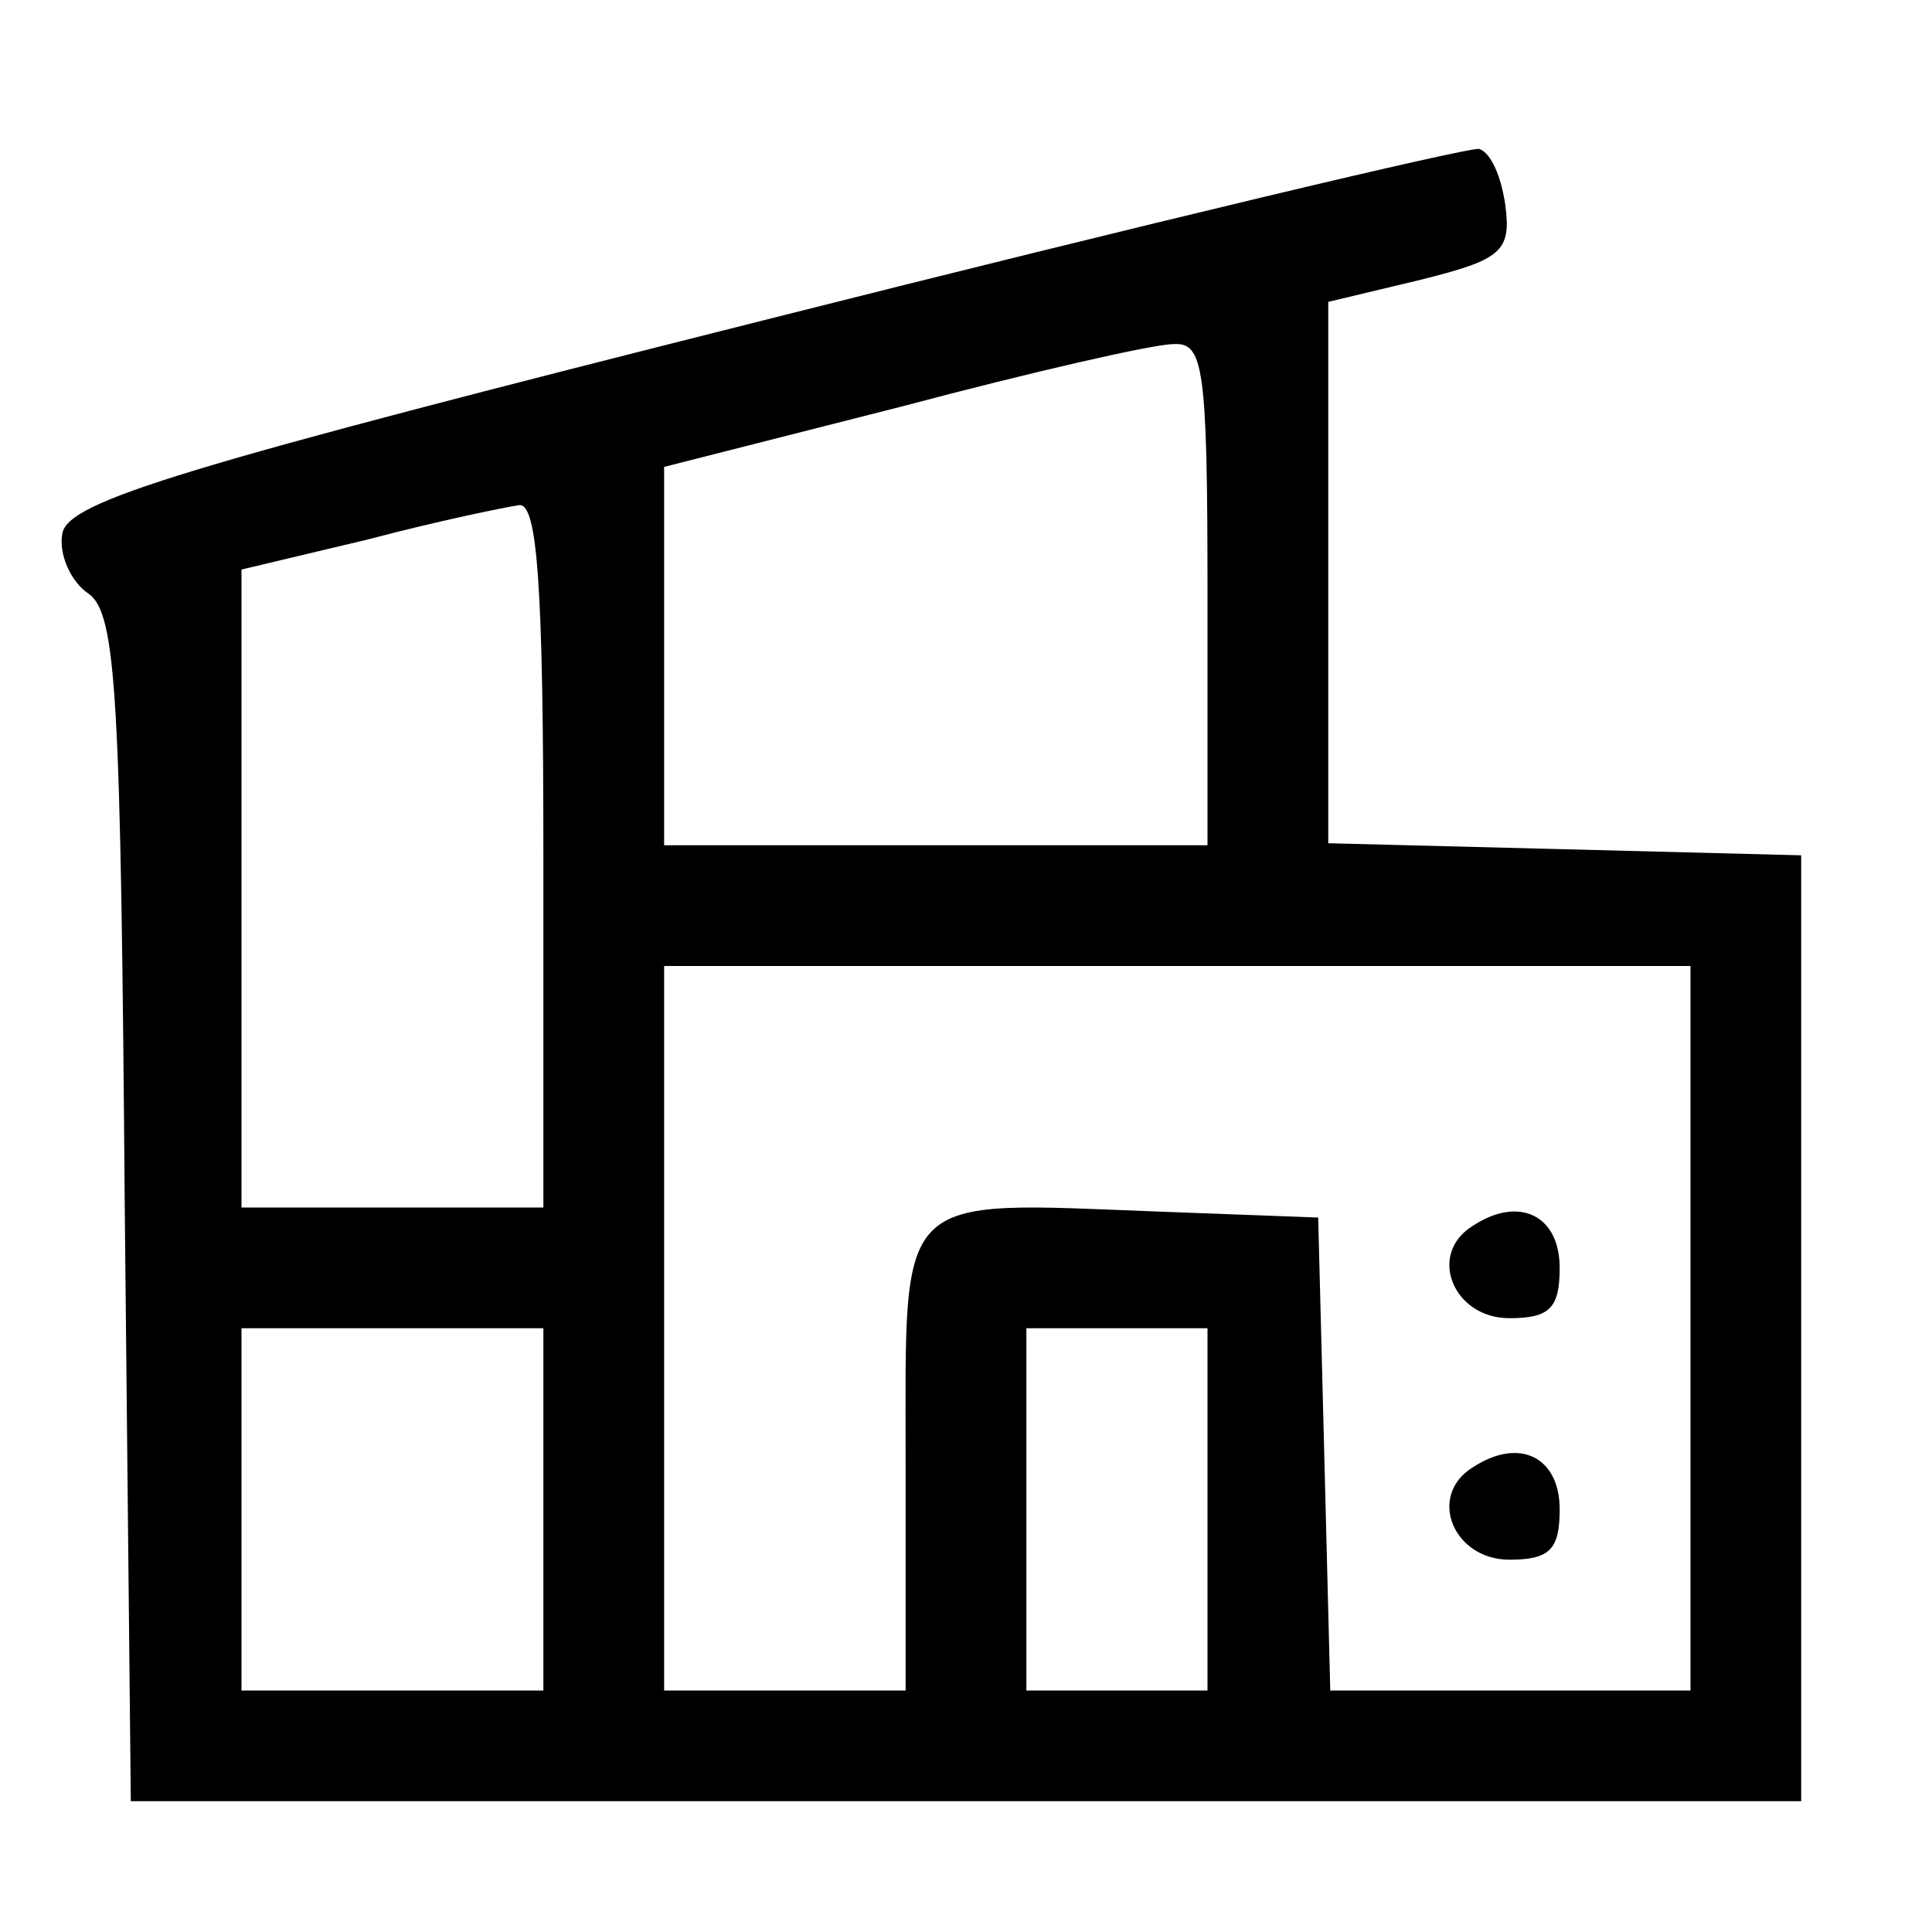
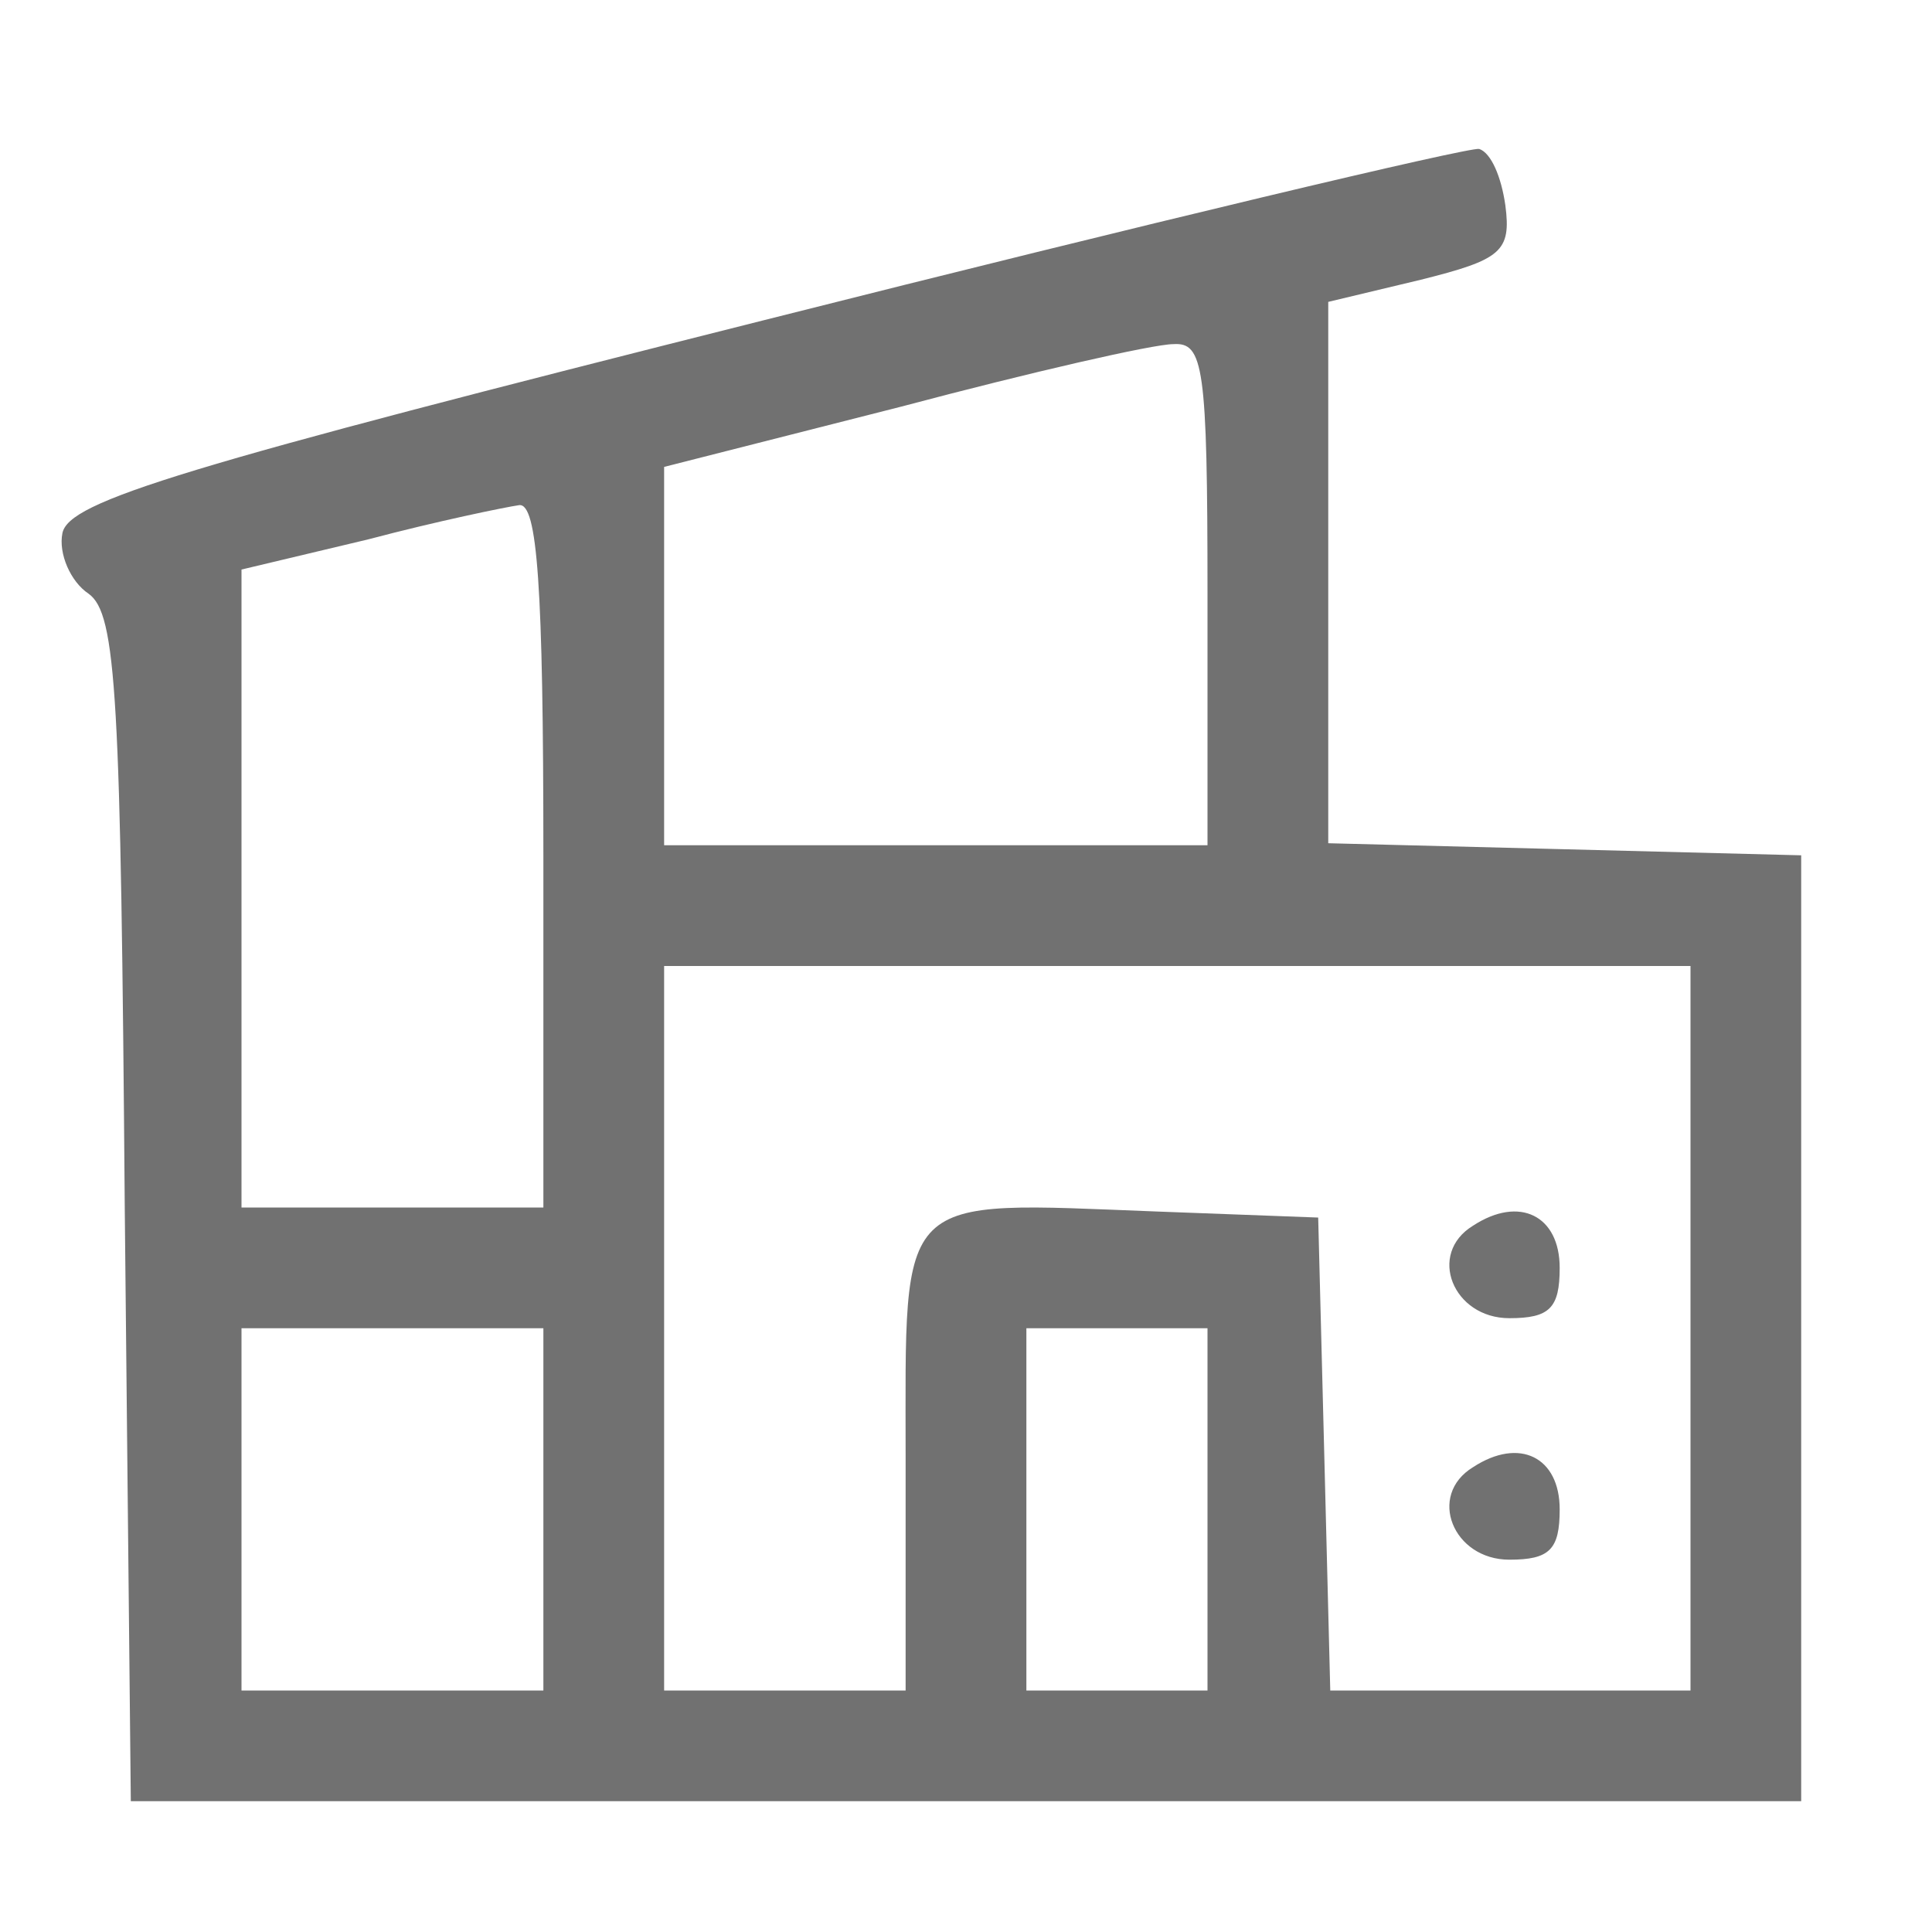
<svg xmlns="http://www.w3.org/2000/svg" version="1.0" width="96pt" height="96pt" viewBox="0 0 96 96" preserveAspectRatio="xMidYMid meet">
-   <g transform="translate(0,96) scale(0.1,-0.1)" fill="#000000" stroke="none">
+   <g transform="translate(0,96) scale(0.1,-0.1)" fill="#717171" stroke="none">
    <path d="M380 801 c-290 -73 -346 -90 -349 -106 -2 -10 4 -24 13 -30 14 -10 16 -51 18 -306 l3 -294 415 0 415 0 0 235 0 235 -117 3 -118 3 0 134 0 135 46 11 c40 10 45 14 42 37 -2 14 -7 26 -13 28 -5 1 -165 -37 -355 -85z m220 -136 l0 -125 -135 0 -135 0 0 94 0 94 118 30 c64 17 125 31 135 31 15 1 17 -11 17 -124z m-330 -130 l0 -175 -75 0 -75 0 0 158 0 159 63 15 c34 9 68 16 75 17 9 1 12 -40 12 -174z m570 -235 l0 -180 -90 0 -89 0 -3 118 -3 117 -80 3 c-131 5 -125 11 -125 -123 l0 -115 -60 0 -60 0 0 180 0 180 255 0 255 0 0 -180z m-570 -90 l0 -90 -75 0 -75 0 0 90 0 90 75 0 75 0 0 -90z m330 0 l0 -90 -45 0 -45 0 0 90 0 90 45 0 45 0 0 -90z" />
    <path d="M732 351 c-23 -14 -10 -46 18 -46 20 0 25 5 25 25 0 26 -20 36 -43 21z" />
    <path d="M732 231 c-23 -14 -10 -46 18 -46 20 0 25 5 25 25 0 26 -20 36 -43 21z" />
  </g>
</svg>
